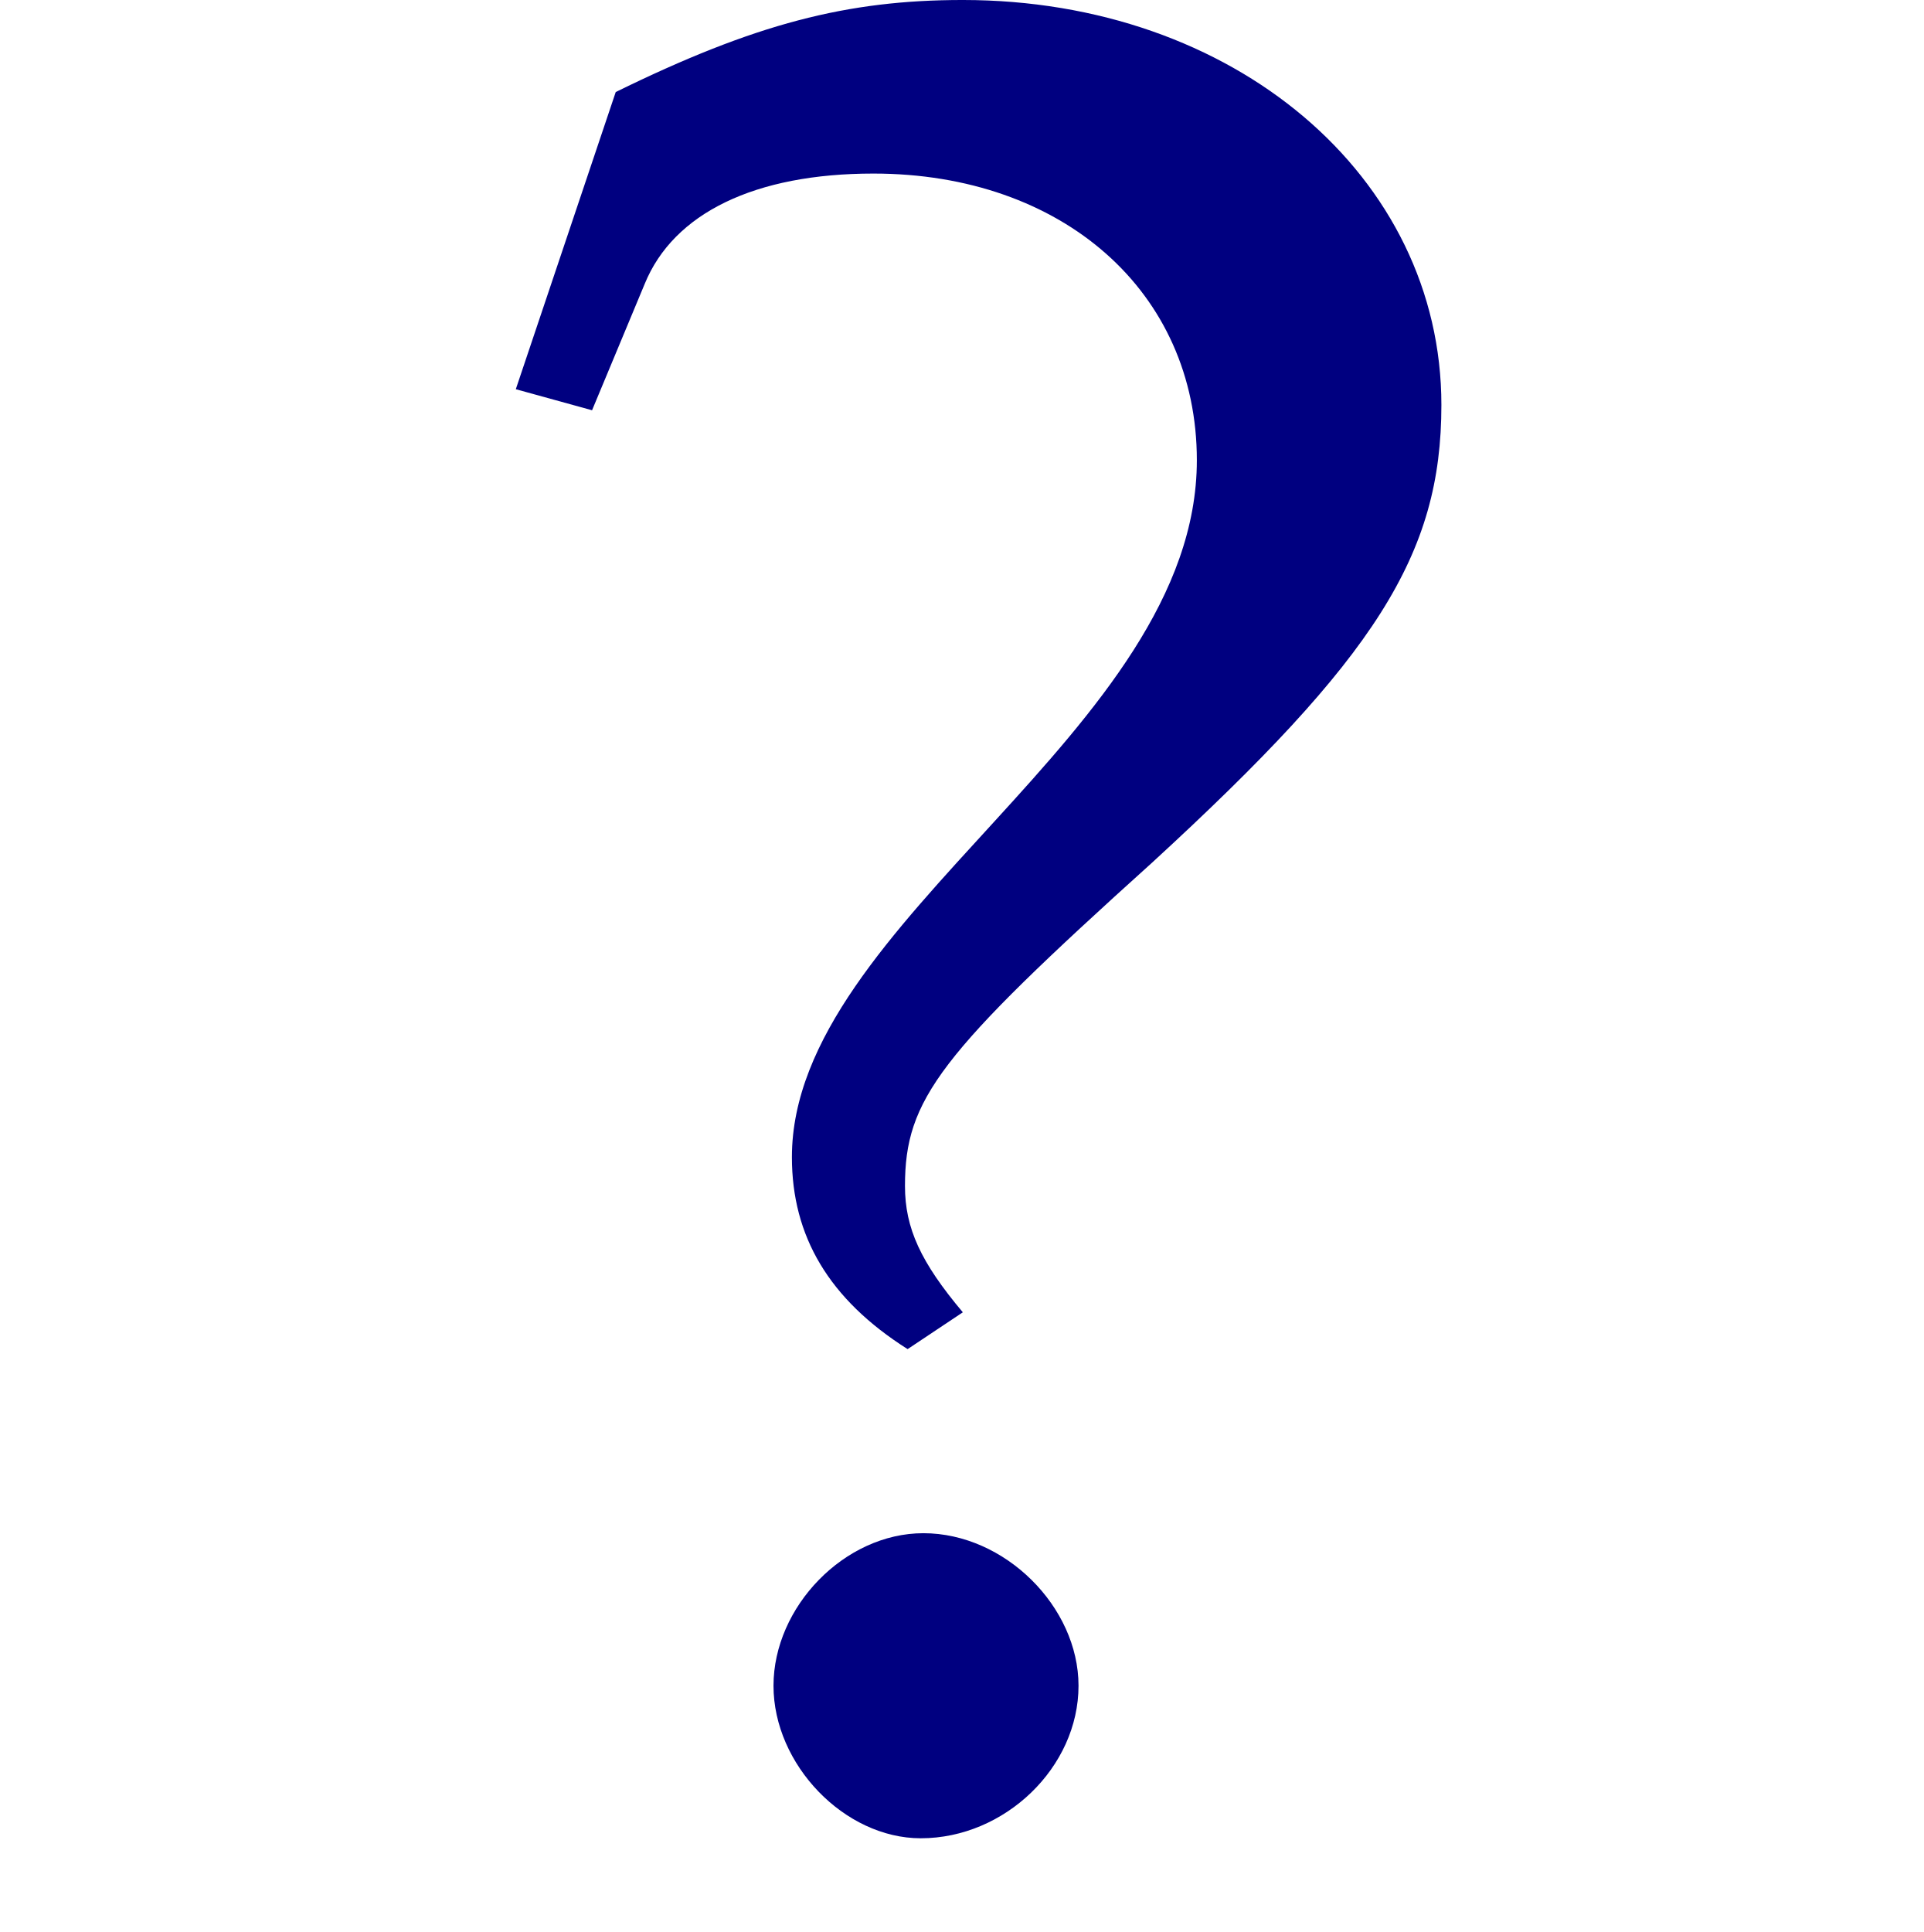
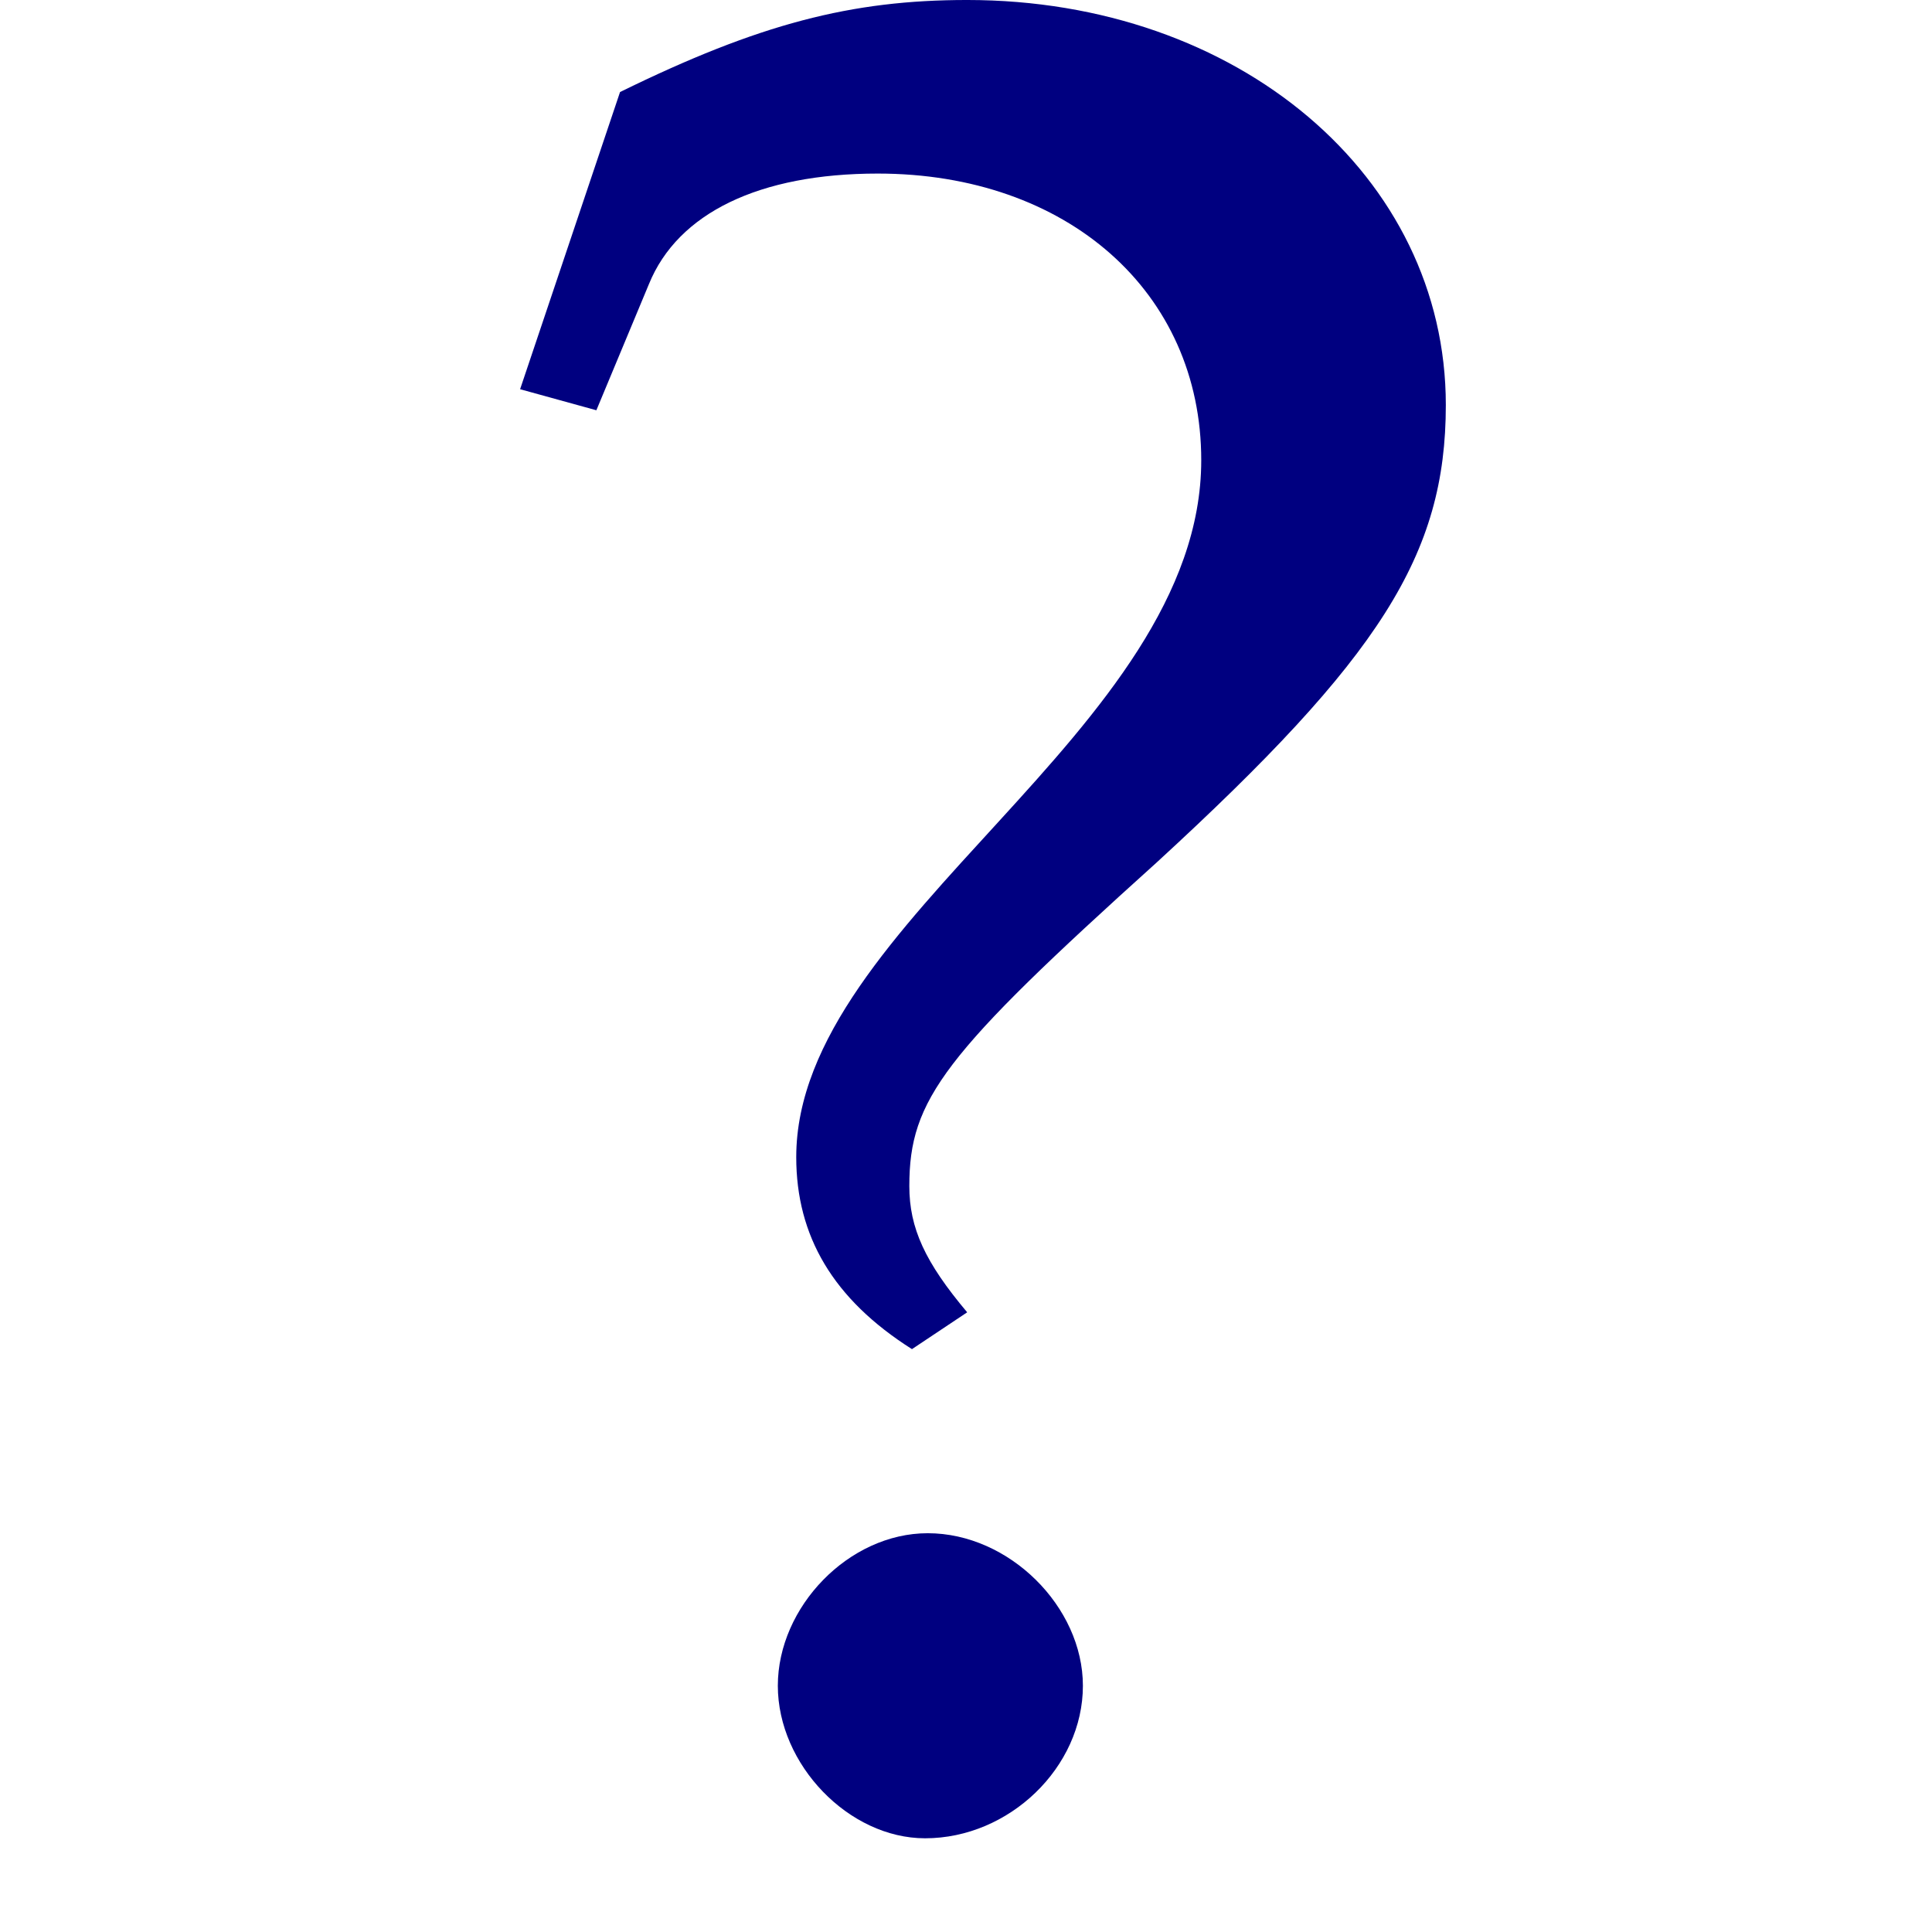
- <svg xmlns="http://www.w3.org/2000/svg" width="58.514" height="58.771" id="svg2" version="1.1">
-   <style id="current-color-scheme">.ink{color:#000080}</style>
-   <defs id="defs4" />
-   <g id="layer1" transform="translate(-2.747019,-990.8422)">
-     <path id="rect4136" style="opacity:1;fill:none;stroke-width:5.494;stroke-linecap:round" d="M 2.747,991.111 H 61.261 v 58.501 H 2.747 Z" />
-     <g aria-label="?" id="text4137" style="line-height:0%;font-family:'Asana Math';-inkscape-font-specification:'Asana Math';letter-spacing:0px;word-spacing:0px;fill:currentColor;stroke-width:1px" class="ink">
-       <path d="m 26.84,1026.042 c 0,2.4 1.12,4.32 3.52,5.84 l 1.68,-1.12 c -1.28,-1.52 -1.76,-2.56 -1.76,-3.84 0,-2.64 1.04,-4 7.52,-9.84 6.8,-6.24 8.8,-9.36 8.8,-13.92 0,-6.96 -6.32,-12.32 -14.56,-12.32 -3.52,0 -6.32,0.72 -10.56,2.8 l -3.04,9.04 2.32,0.64 1.6,-3.84 c 0.88,-2.16 3.36,-3.36 6.96,-3.36 5.76,0 9.84,3.6 9.84,8.72 0,8.24 -12.32,14 -12.32,21.2 z m 4,11.44 c -2.4,0 -4.56,2.24 -4.56,4.64 0,2.4 2.16,4.64 4.48,4.64 2.56,0 4.8,-2.16 4.8,-4.64 0,-2.4 -2.24,-4.64 -4.72,-4.64 z" style="font-size:80px;line-height:1.25" id="path12" />
+ <svg xmlns="http://www.w3.org/2000/svg" id="svg2" version="1.1" width="64" height="64" viewBox="0 0 64 64">
+   <defs id="defs14" />
+   <g transform="translate(0.1397,-0) scale(1.088982)" id="g9">
+     <style id="current-color-scheme">.ink{color:#000080}</style>
+     <defs id="defs4" />
+     <g id="layer1" transform="translate(-2.747019,-990.8422)">
+       <path id="rect4136" style="opacity:1;fill:none;stroke-width:5.494;stroke-linecap:round" d="M 2.747,991.111 H 61.261 v 58.501 H 2.747 Z" />
+       <g aria-label="?" id="text4137" style="line-height:0%;font-family:'Asana Math';-inkscape-font-specification:'Asana Math';letter-spacing:0px;word-spacing:0px;fill:currentColor;stroke-width:1px" class="ink">
+         <path d="m 26.84,1026.042 c 0,2.4 1.12,4.32 3.52,5.84 l 1.68,-1.12 c -1.28,-1.52 -1.76,-2.56 -1.76,-3.84 0,-2.64 1.04,-4 7.52,-9.84 6.8,-6.24 8.8,-9.36 8.8,-13.92 0,-6.96 -6.32,-12.32 -14.56,-12.32 -3.52,0 -6.32,0.72 -10.56,2.8 l -3.04,9.04 2.32,0.64 1.6,-3.84 c 0.88,-2.16 3.36,-3.36 6.96,-3.36 5.76,0 9.84,3.6 9.84,8.72 0,8.24 -12.32,14 -12.32,21.2 z m 4,11.44 c -2.4,0 -4.56,2.24 -4.56,4.64 0,2.4 2.16,4.64 4.48,4.64 2.56,0 4.8,-2.16 4.8,-4.64 0,-2.4 -2.24,-4.64 -4.72,-4.64 z" style="font-size:80px;line-height:1.25" id="path12" />
+       </g>
    </g>
  </g>
</svg>
